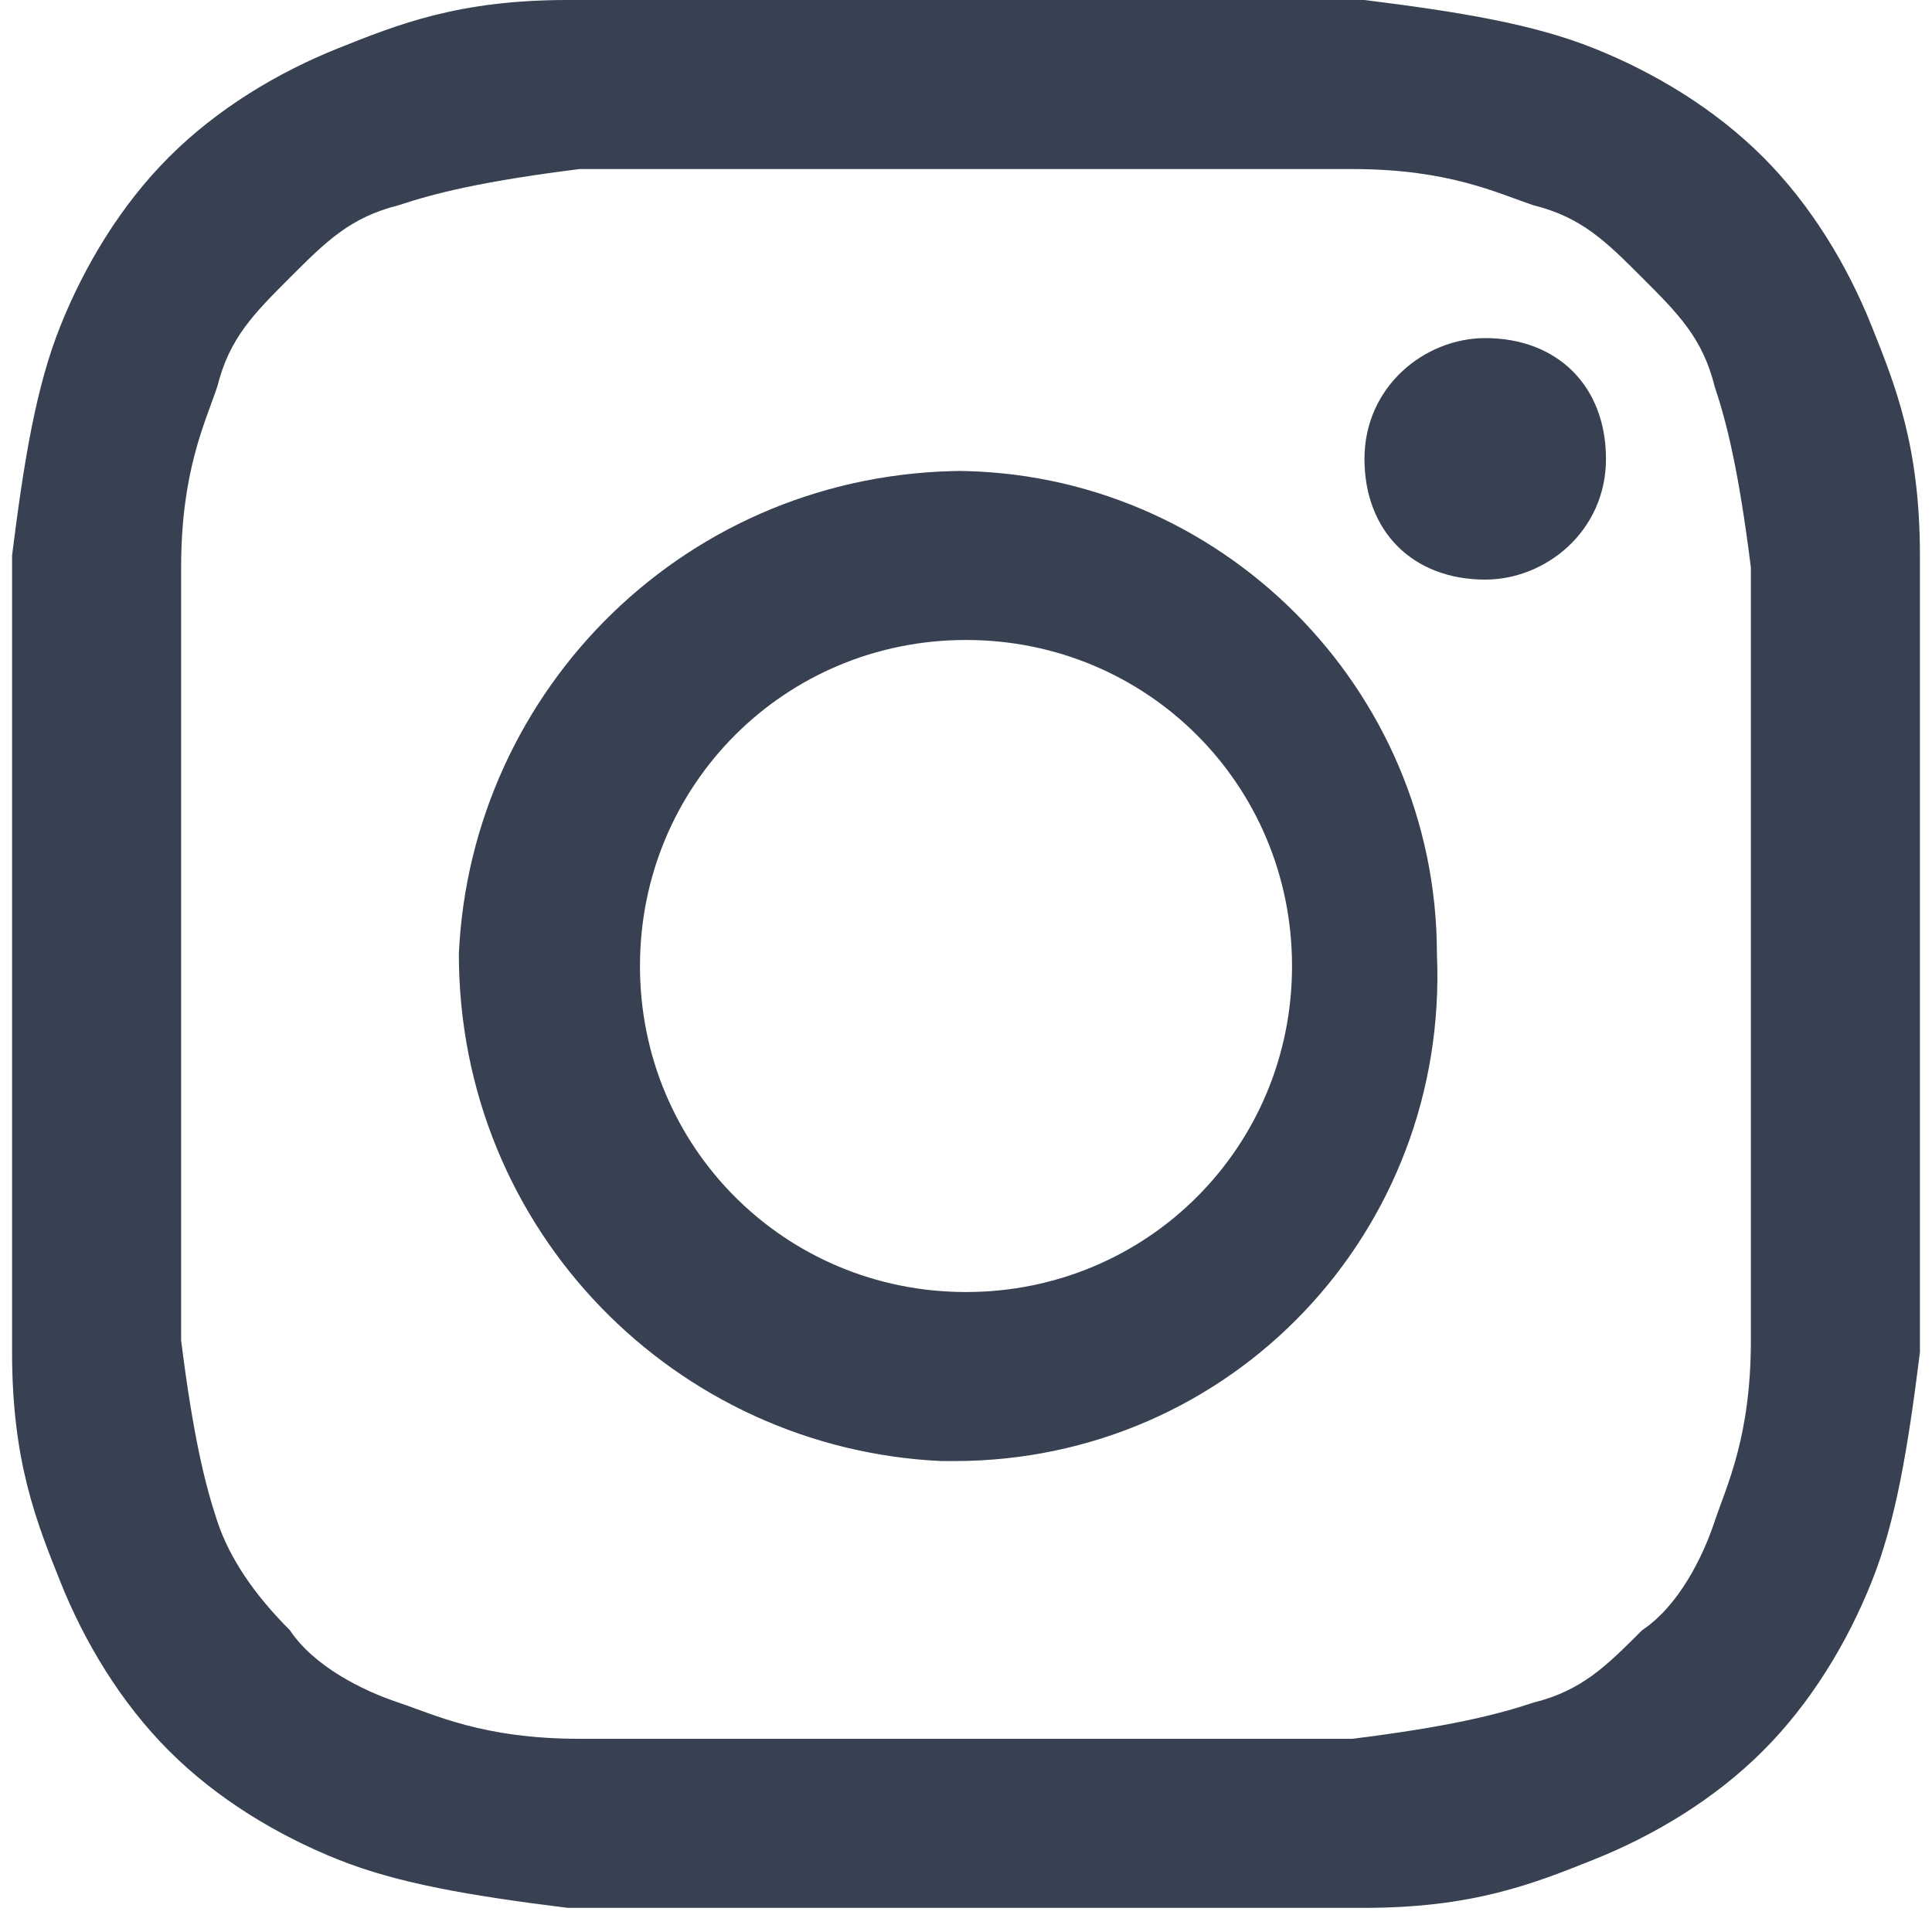
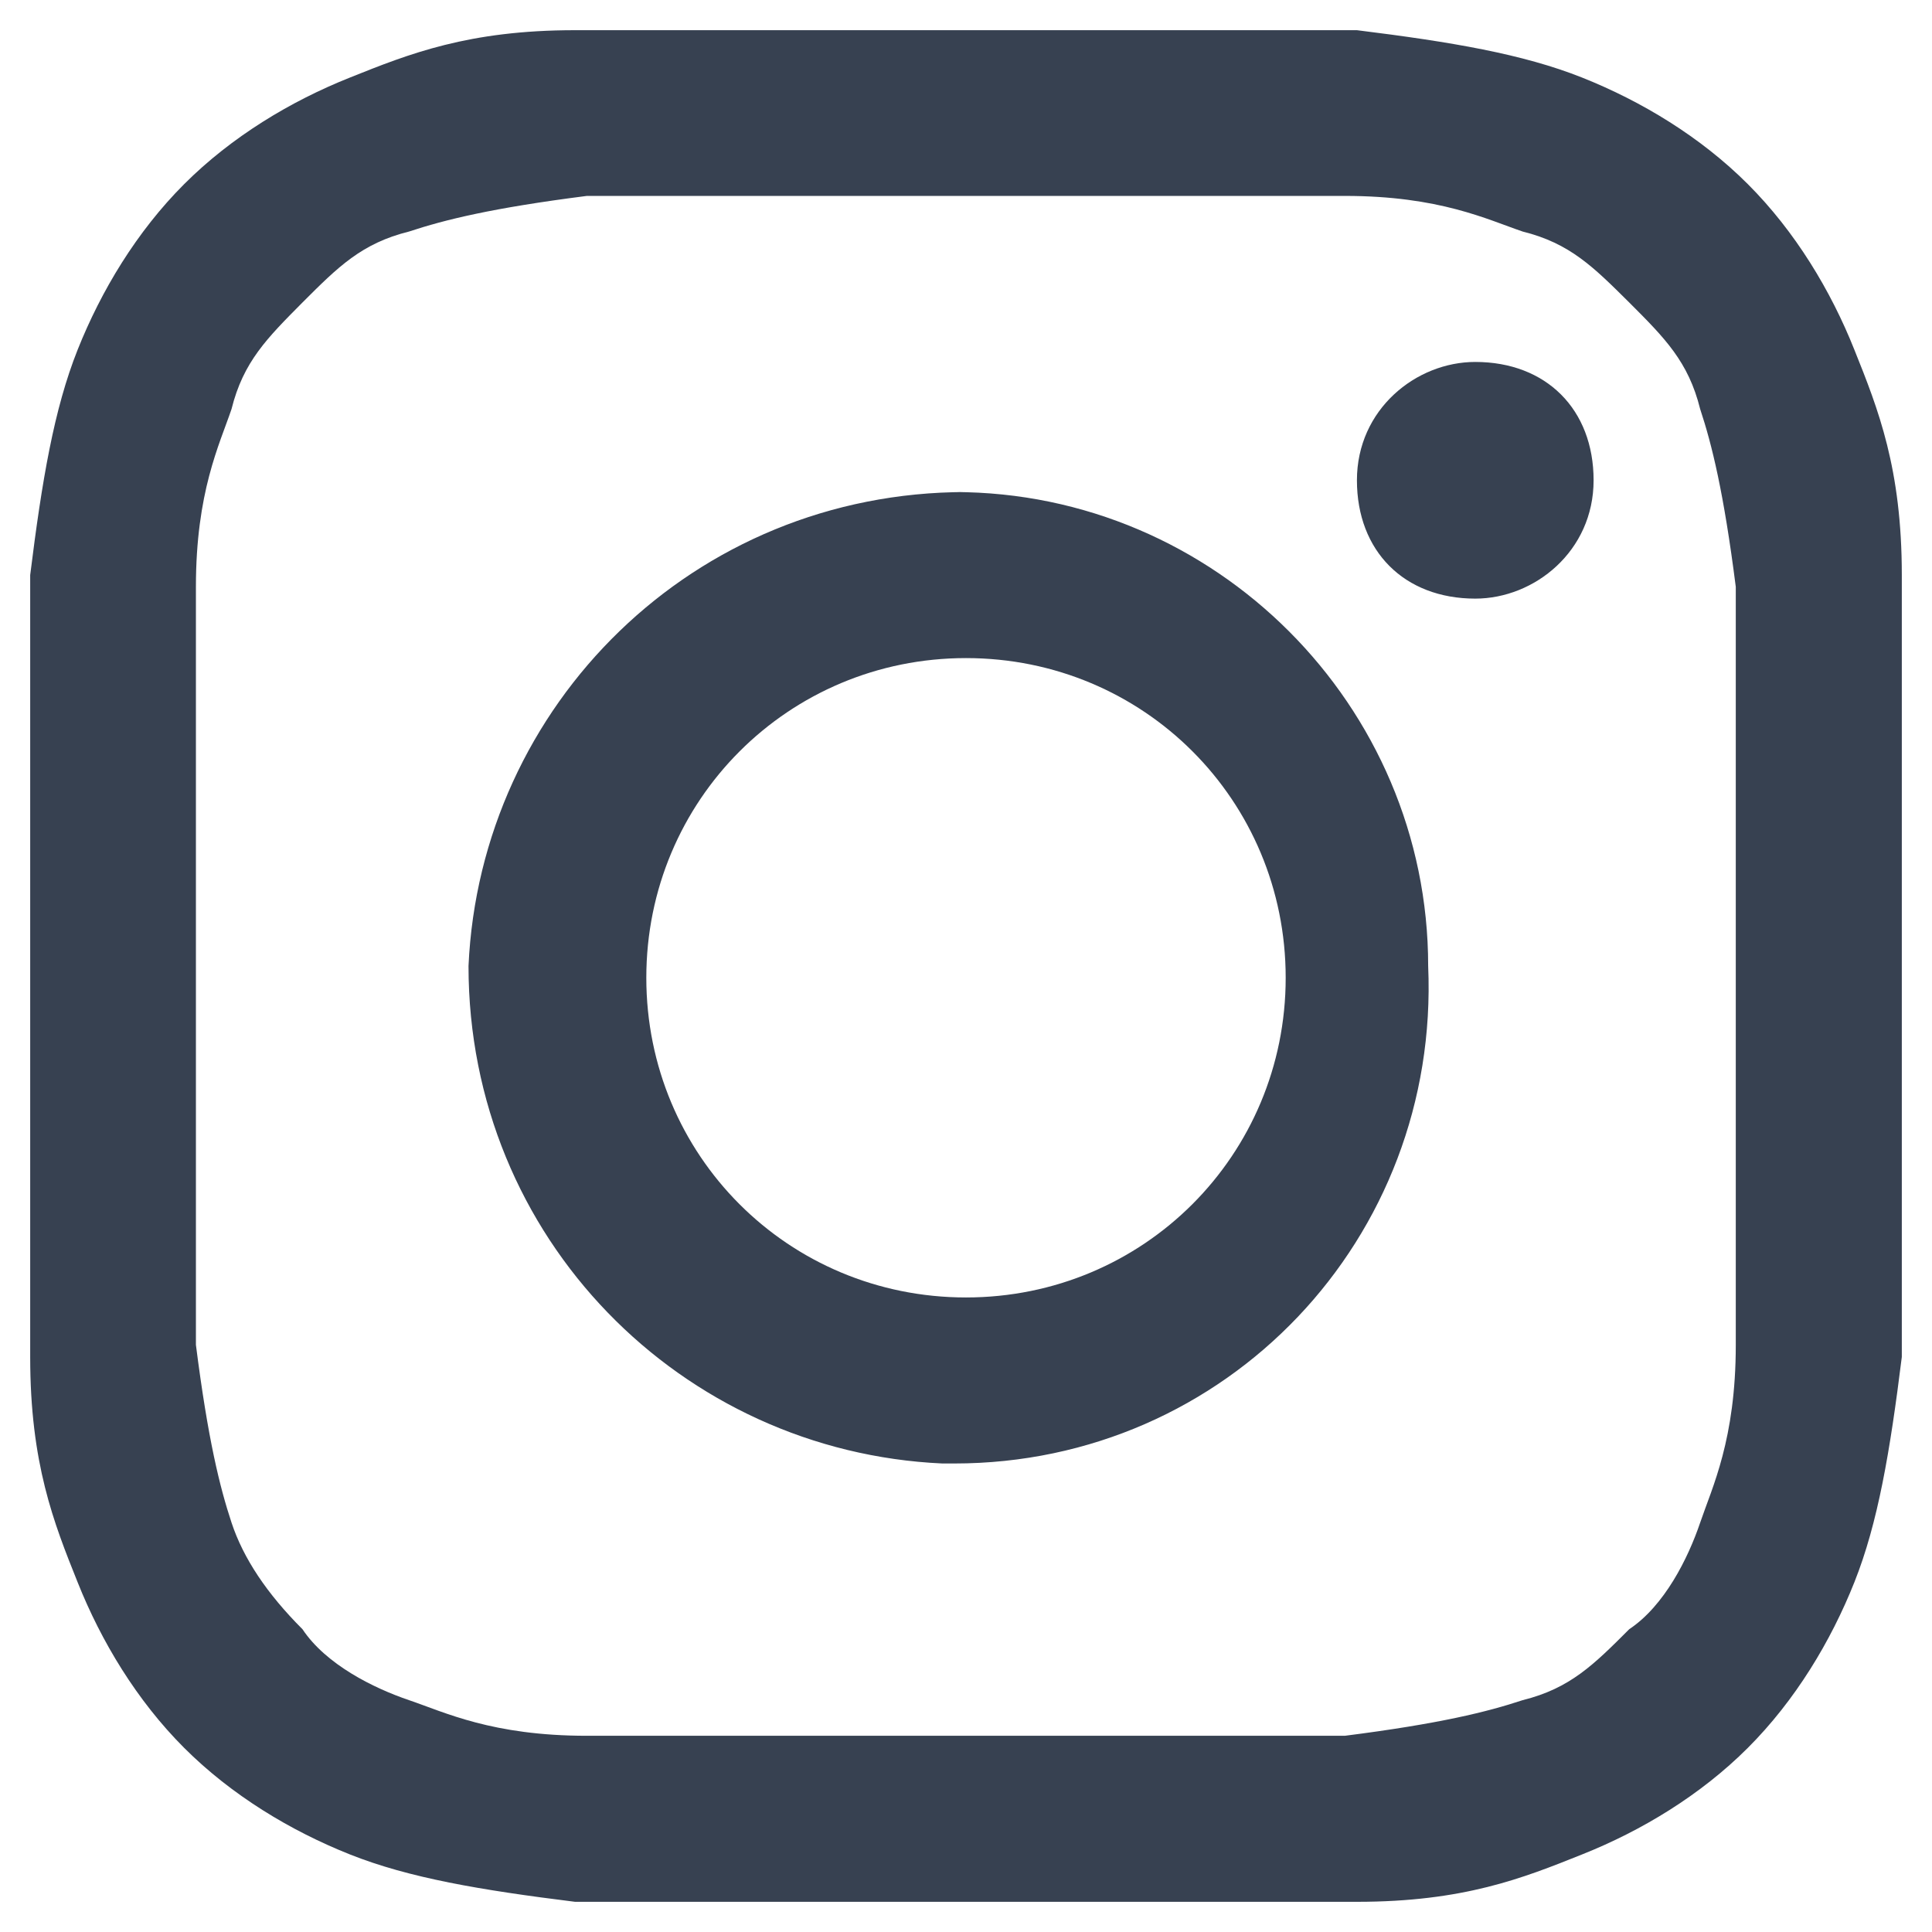
- <svg xmlns="http://www.w3.org/2000/svg" id="Layer_1" width="16" height="16" version="1.1" viewBox="0 0 16 16">
+ <svg xmlns="http://www.w3.org/2000/svg" id="Layer_1" width="640" height="640" version="1.1" viewBox="0 0 640 640">
  <defs>
    <style>
      .st0 {
        fill: #374151;
      }
    </style>
  </defs>
-   <path class="st0" d="M8,0c-2.2,0-2.4,0-3.3,0-.9,0-1.4.2-1.9.4-.5.2-1,.5-1.4.9-.4.4-.7.9-.9,1.4-.2.5-.3,1.1-.4,1.9,0,.9,0,1.1,0,3.3s0,2.4,0,3.3c0,.9.2,1.4.4,1.9.2.5.5,1,.9,1.4.4.4.9.7,1.4.9.5.2,1.1.3,1.9.4.9,0,1.1,0,3.3,0s2.4,0,3.3,0c.9,0,1.4-.2,1.9-.4.5-.2,1-.5,1.4-.9.4-.4.7-.9.9-1.4.2-.5.3-1.1.4-1.9,0-.9,0-1.1,0-3.3s0-2.4,0-3.3c0-.9-.2-1.4-.4-1.9-.2-.5-.5-1-.9-1.4-.4-.4-.9-.7-1.4-.9-.5-.2-1.1-.3-1.9-.4-.9,0-1.1,0-3.3,0h0ZM7.3,1.4h.7c2.1,0,2.4,0,3.2,0,.8,0,1.2.2,1.5.3.4.1.6.3.9.6s.5.5.6.9c.1.3.2.7.3,1.5,0,.8,0,1.1,0,3.2s0,2.4,0,3.2c0,.8-.2,1.2-.3,1.5-.1.3-.3.7-.6.9-.3.3-.5.5-.9.6-.3.1-.7.2-1.5.3-.8,0-1.1,0-3.2,0s-2.4,0-3.2,0c-.8,0-1.2-.2-1.5-.3-.3-.1-.7-.3-.9-.6-.3-.3-.5-.6-.6-.9-.1-.3-.2-.7-.3-1.5,0-.8,0-1.1,0-3.2s0-2.4,0-3.2c0-.8.2-1.2.3-1.5.1-.4.3-.6.6-.9s.5-.5.9-.6c.3-.1.7-.2,1.5-.3.7,0,1,0,2.5,0h0ZM12.3,2.8c-.5,0-1,.4-1,1s.4,1,1,1h0c.5,0,1-.4,1-1s-.4-1-1-1M8,3.9c-2.3,0-4.1,1.8-4.2,4,0,2.3,1.8,4.1,4,4.2,0,0,0,0,.1,0,2.3,0,4.1-1.9,4-4.2,0-2.2-1.8-4-4-4M8,5.3c1.5,0,2.7,1.2,2.7,2.7s-1.2,2.7-2.7,2.7h0c-1.5,0-2.7-1.2-2.7-2.7s1.2-2.7,2.7-2.7" />
+   <path class="st0" d="M320,10h-129.5c-35.3,0-54.9,7.8-74.6,15.7-19.6,7.8-39.2,19.6-54.9,35.3s-27.5,35.3-35.3,54.9c-7.8,19.6-11.8,43.2-15.7,74.6v259c0,35.3,7.8,54.9,15.7,74.6,7.8,19.6,19.6,39.2,35.3,54.9,15.7,15.7,35.3,27.5,54.9,35.3,19.6,7.8,43.2,11.8,74.6,15.7h259c35.3,0,54.9-7.8,74.6-15.7,19.6-7.8,39.2-19.6,54.9-35.3,15.7-15.7,27.5-35.3,35.3-54.9,7.8-19.6,11.8-43.2,15.7-74.6V190.5c0-35.3-7.8-54.9-15.7-74.6-7.8-19.6-19.6-39.2-35.3-54.9-15.7-15.7-35.3-27.5-54.9-35.3-19.6-7.8-43.2-11.8-74.6-15.7h-129.5ZM292.5,64.9h153c31.4,0,47.1,7.8,58.9,11.8,15.7,3.9,23.5,11.8,35.3,23.5,11.8,11.8,19.6,19.6,23.5,35.3,3.9,11.8,7.8,27.5,11.8,58.9v251.1c0,31.4-7.8,47.1-11.8,58.9s-11.8,27.5-23.5,35.3c-11.8,11.8-19.6,19.6-35.3,23.5-11.8,3.9-27.5,7.8-58.9,11.8h-251.1c-31.4,0-47.1-7.8-58.9-11.8s-27.5-11.8-35.3-23.5c-11.8-11.8-19.6-23.5-23.5-35.3-3.9-11.8-7.8-27.5-11.8-58.9v-251.1c0-31.4,7.8-47.1,11.8-58.9,3.9-15.7,11.8-23.5,23.5-35.3,11.8-11.8,19.6-19.6,35.3-23.5,11.8-3.9,27.5-7.8,58.9-11.8h98.1ZM488.7,119.9c-19.6,0-39.2,15.7-39.2,39.2s15.7,39.2,39.2,39.2h0c19.6,0,39.2-15.7,39.2-39.2s-15.7-39.2-39.2-39.2M320,163c-90.3,0-160.9,70.6-164.8,157,0,90.3,70.6,160.9,157,164.8h3.9c90.3,0,160.9-74.6,157-164.8,0-86.3-70.6-157-157-157M320,218c58.9,0,105.9,47.1,105.9,105.9s-47.1,105.9-105.9,105.9h0c-58.9,0-105.9-47.1-105.9-105.9s47.1-105.9,105.9-105.9" />
</svg>
